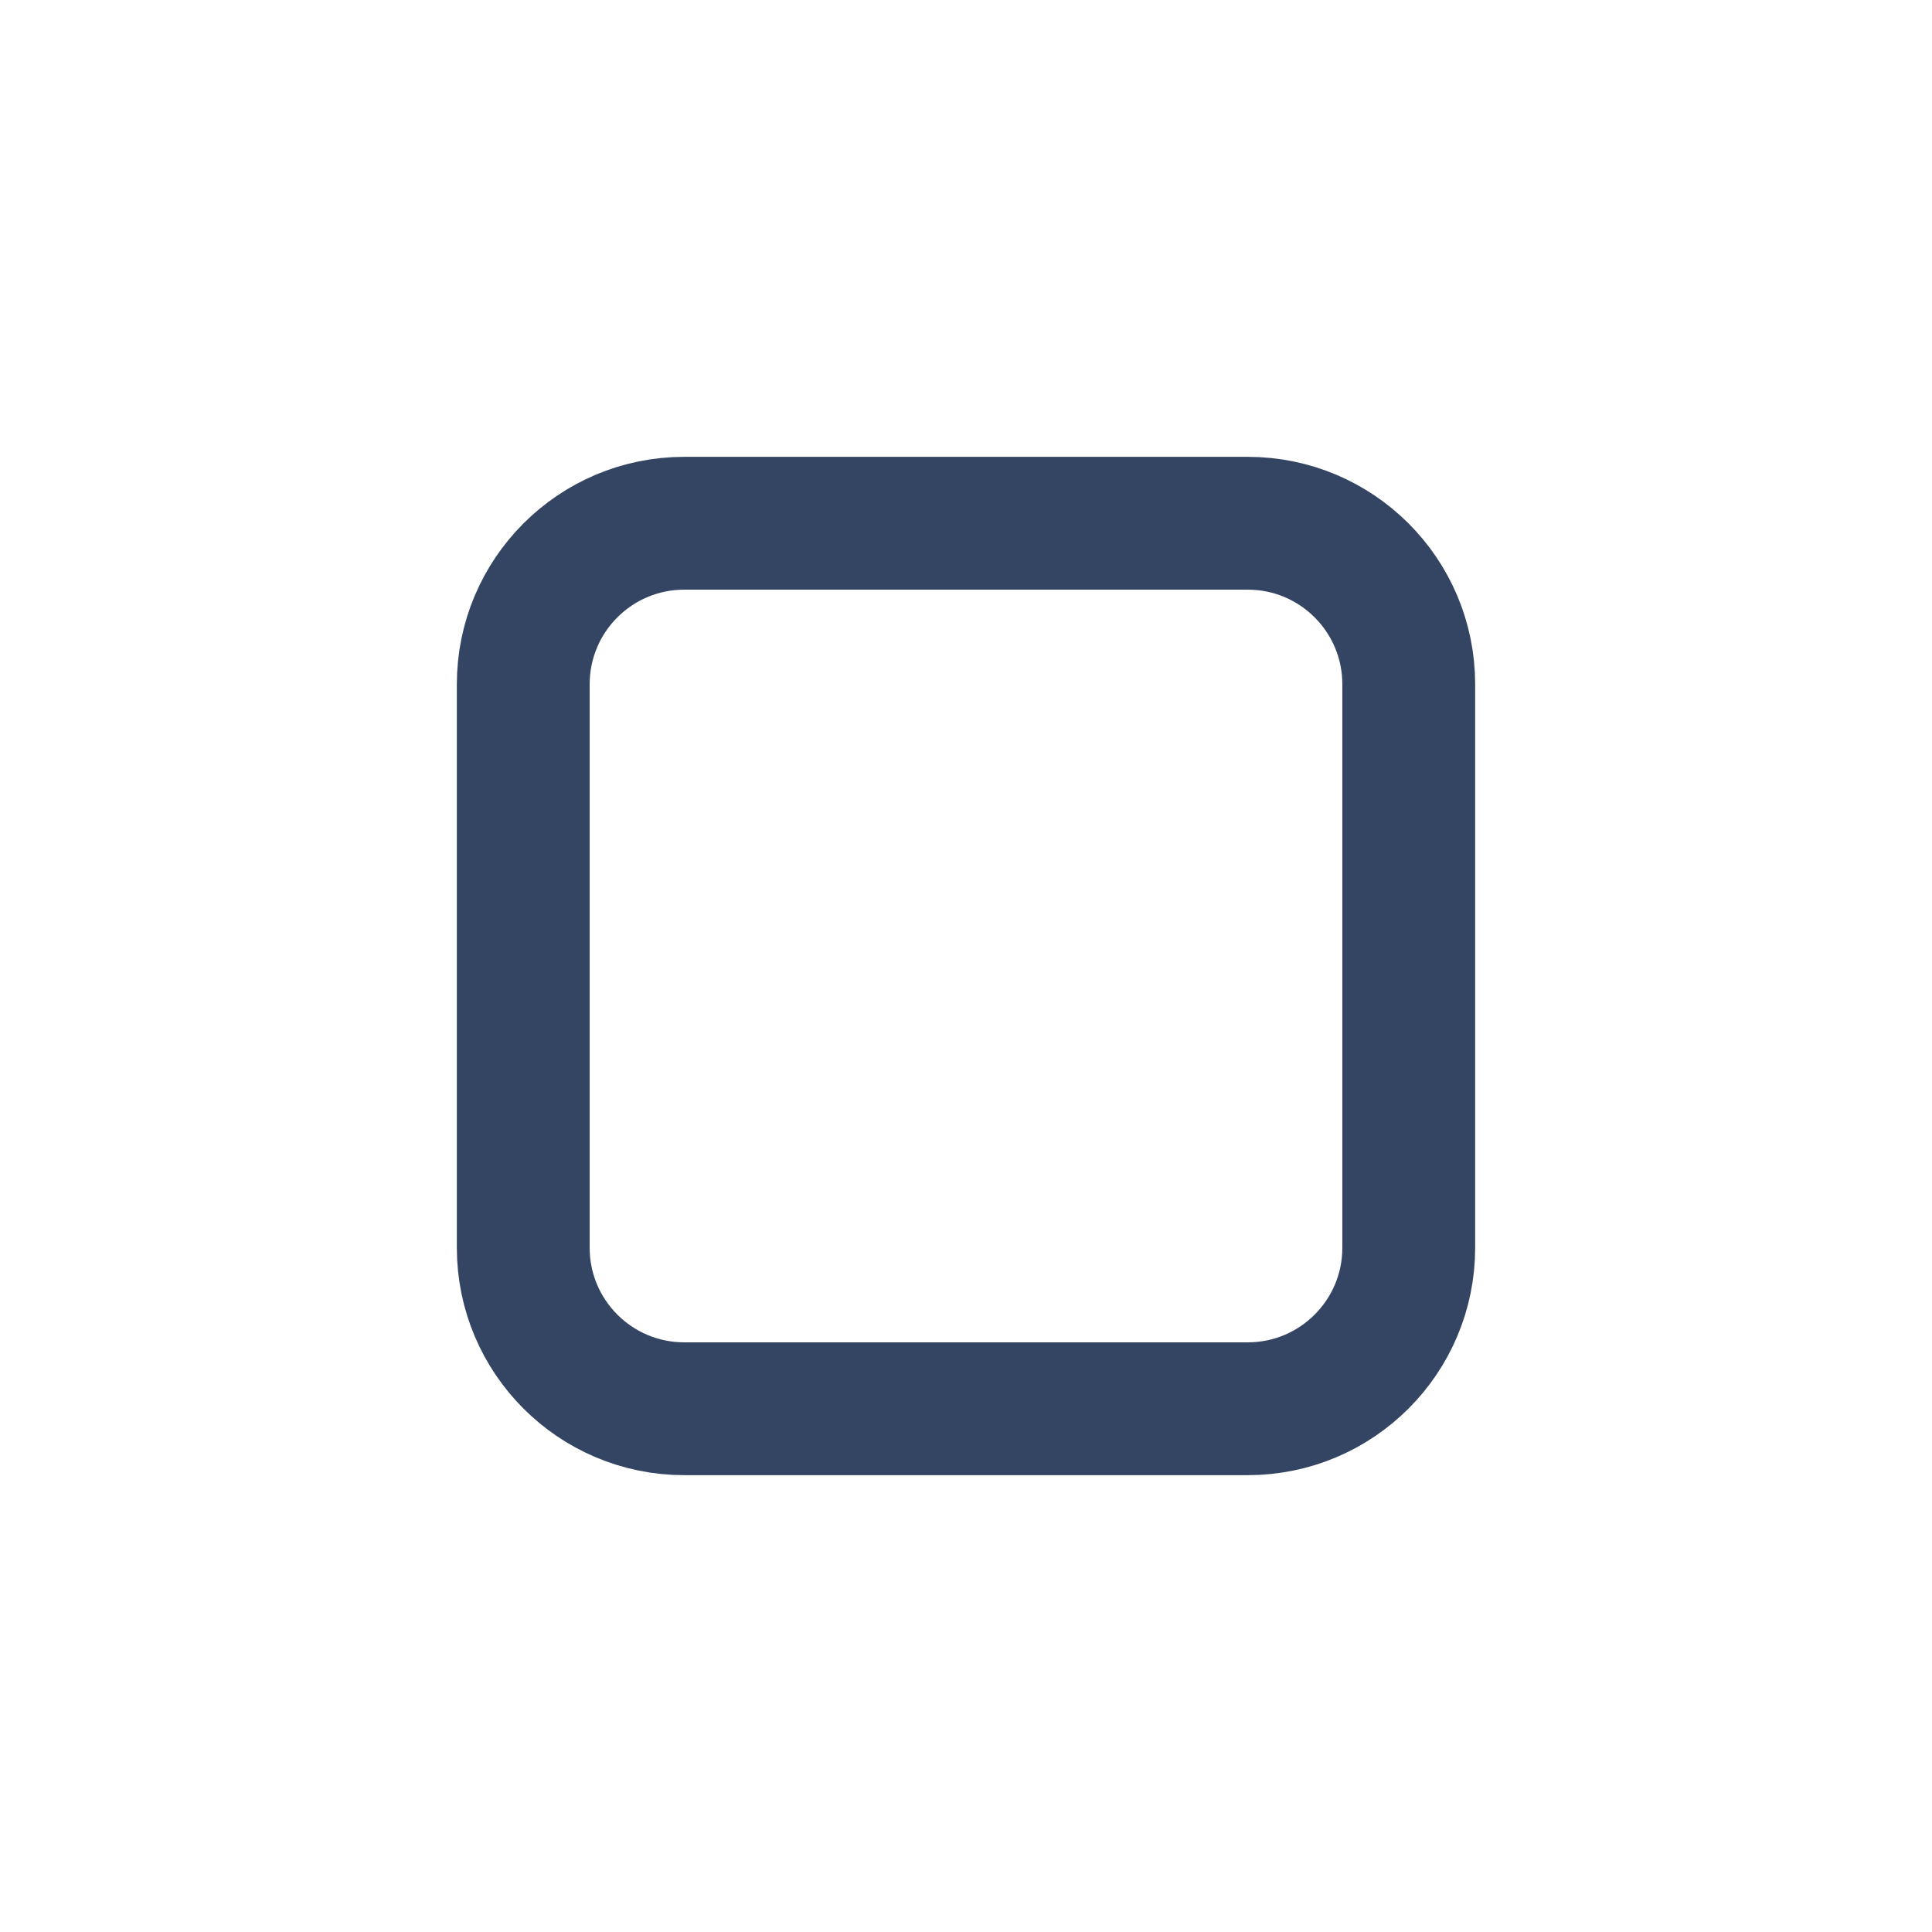
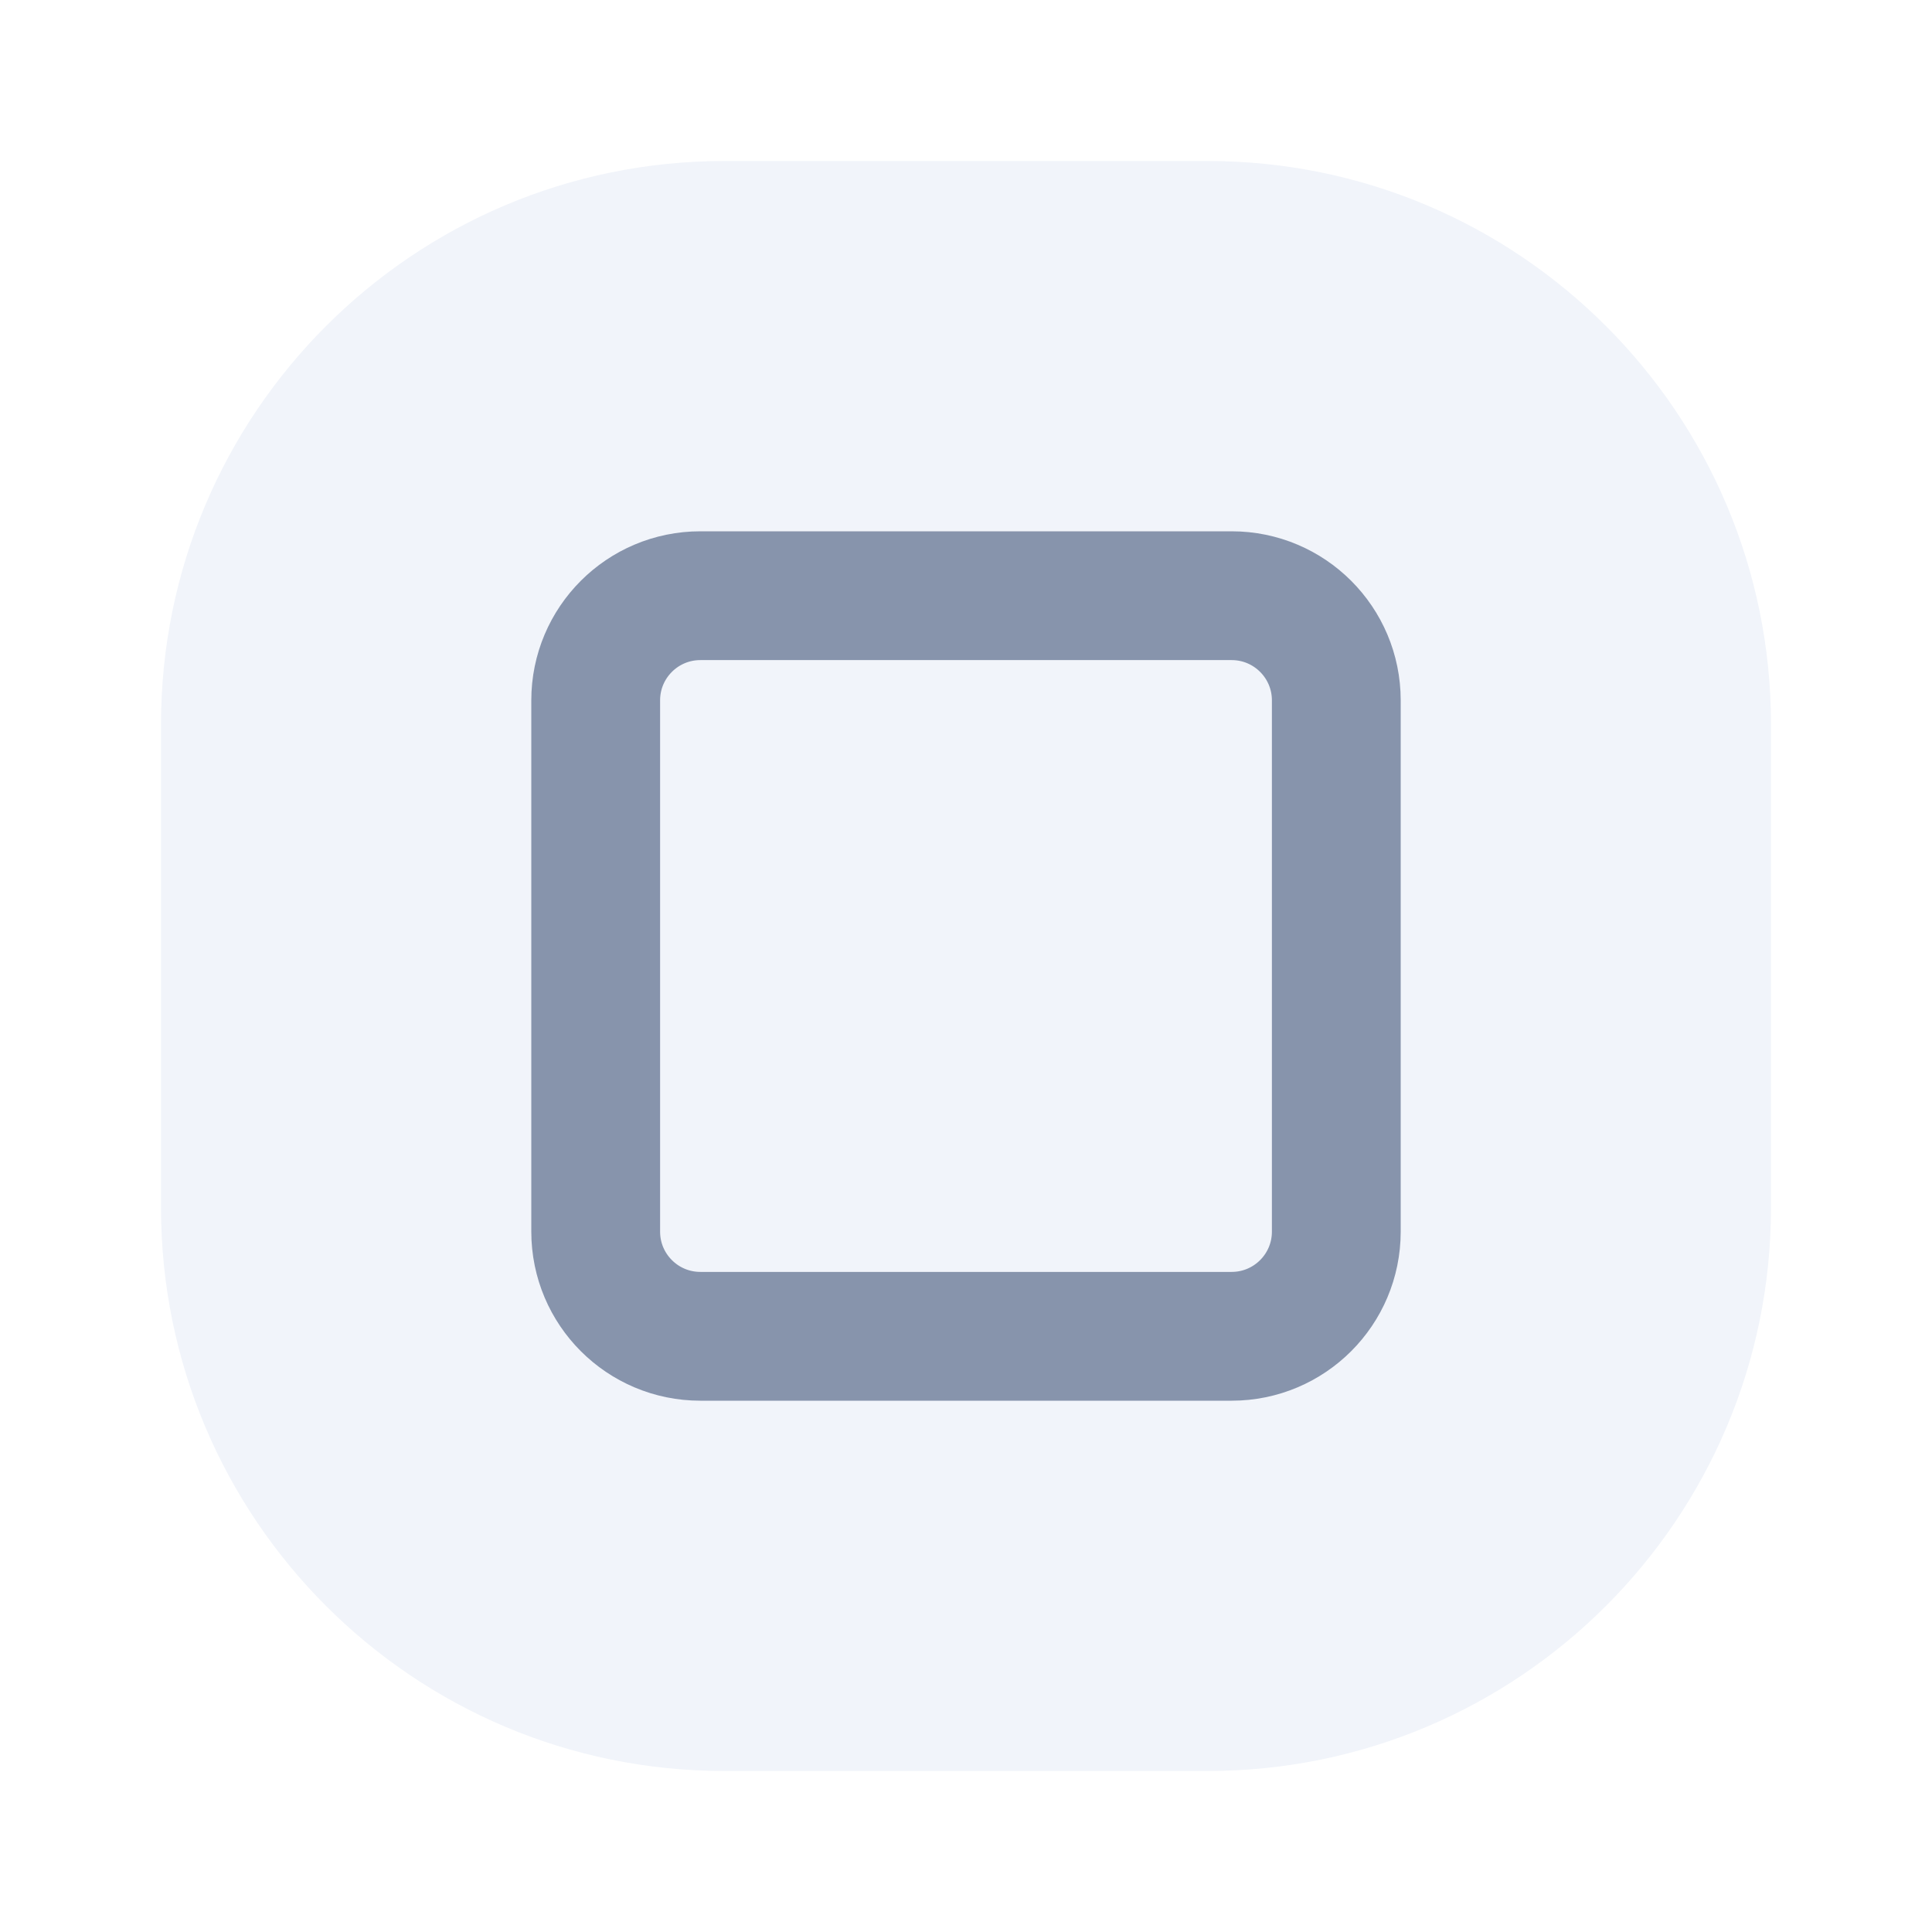
<svg xmlns="http://www.w3.org/2000/svg" width="24" height="24" viewBox="0 0 24 24">
-   <g fill="none" stroke="#344563" stroke-width="1.65" stroke-linecap="round" stroke-linejoin="round">
-     <rect x="6.5" y="6.5" width="11" height="11" rx="2" />
+   <rect x="2" y="2" width="20" height="20" rx="7" fill="#F1F4FA" />
+   <g stroke="#8794AC" stroke-width="1.6" stroke-linejoin="round" stroke-linecap="round" fill="none">
+     <rect x="7.4" y="7.4" width="9.2" height="9.2" rx="1.3" />
  </g>
</svg>
